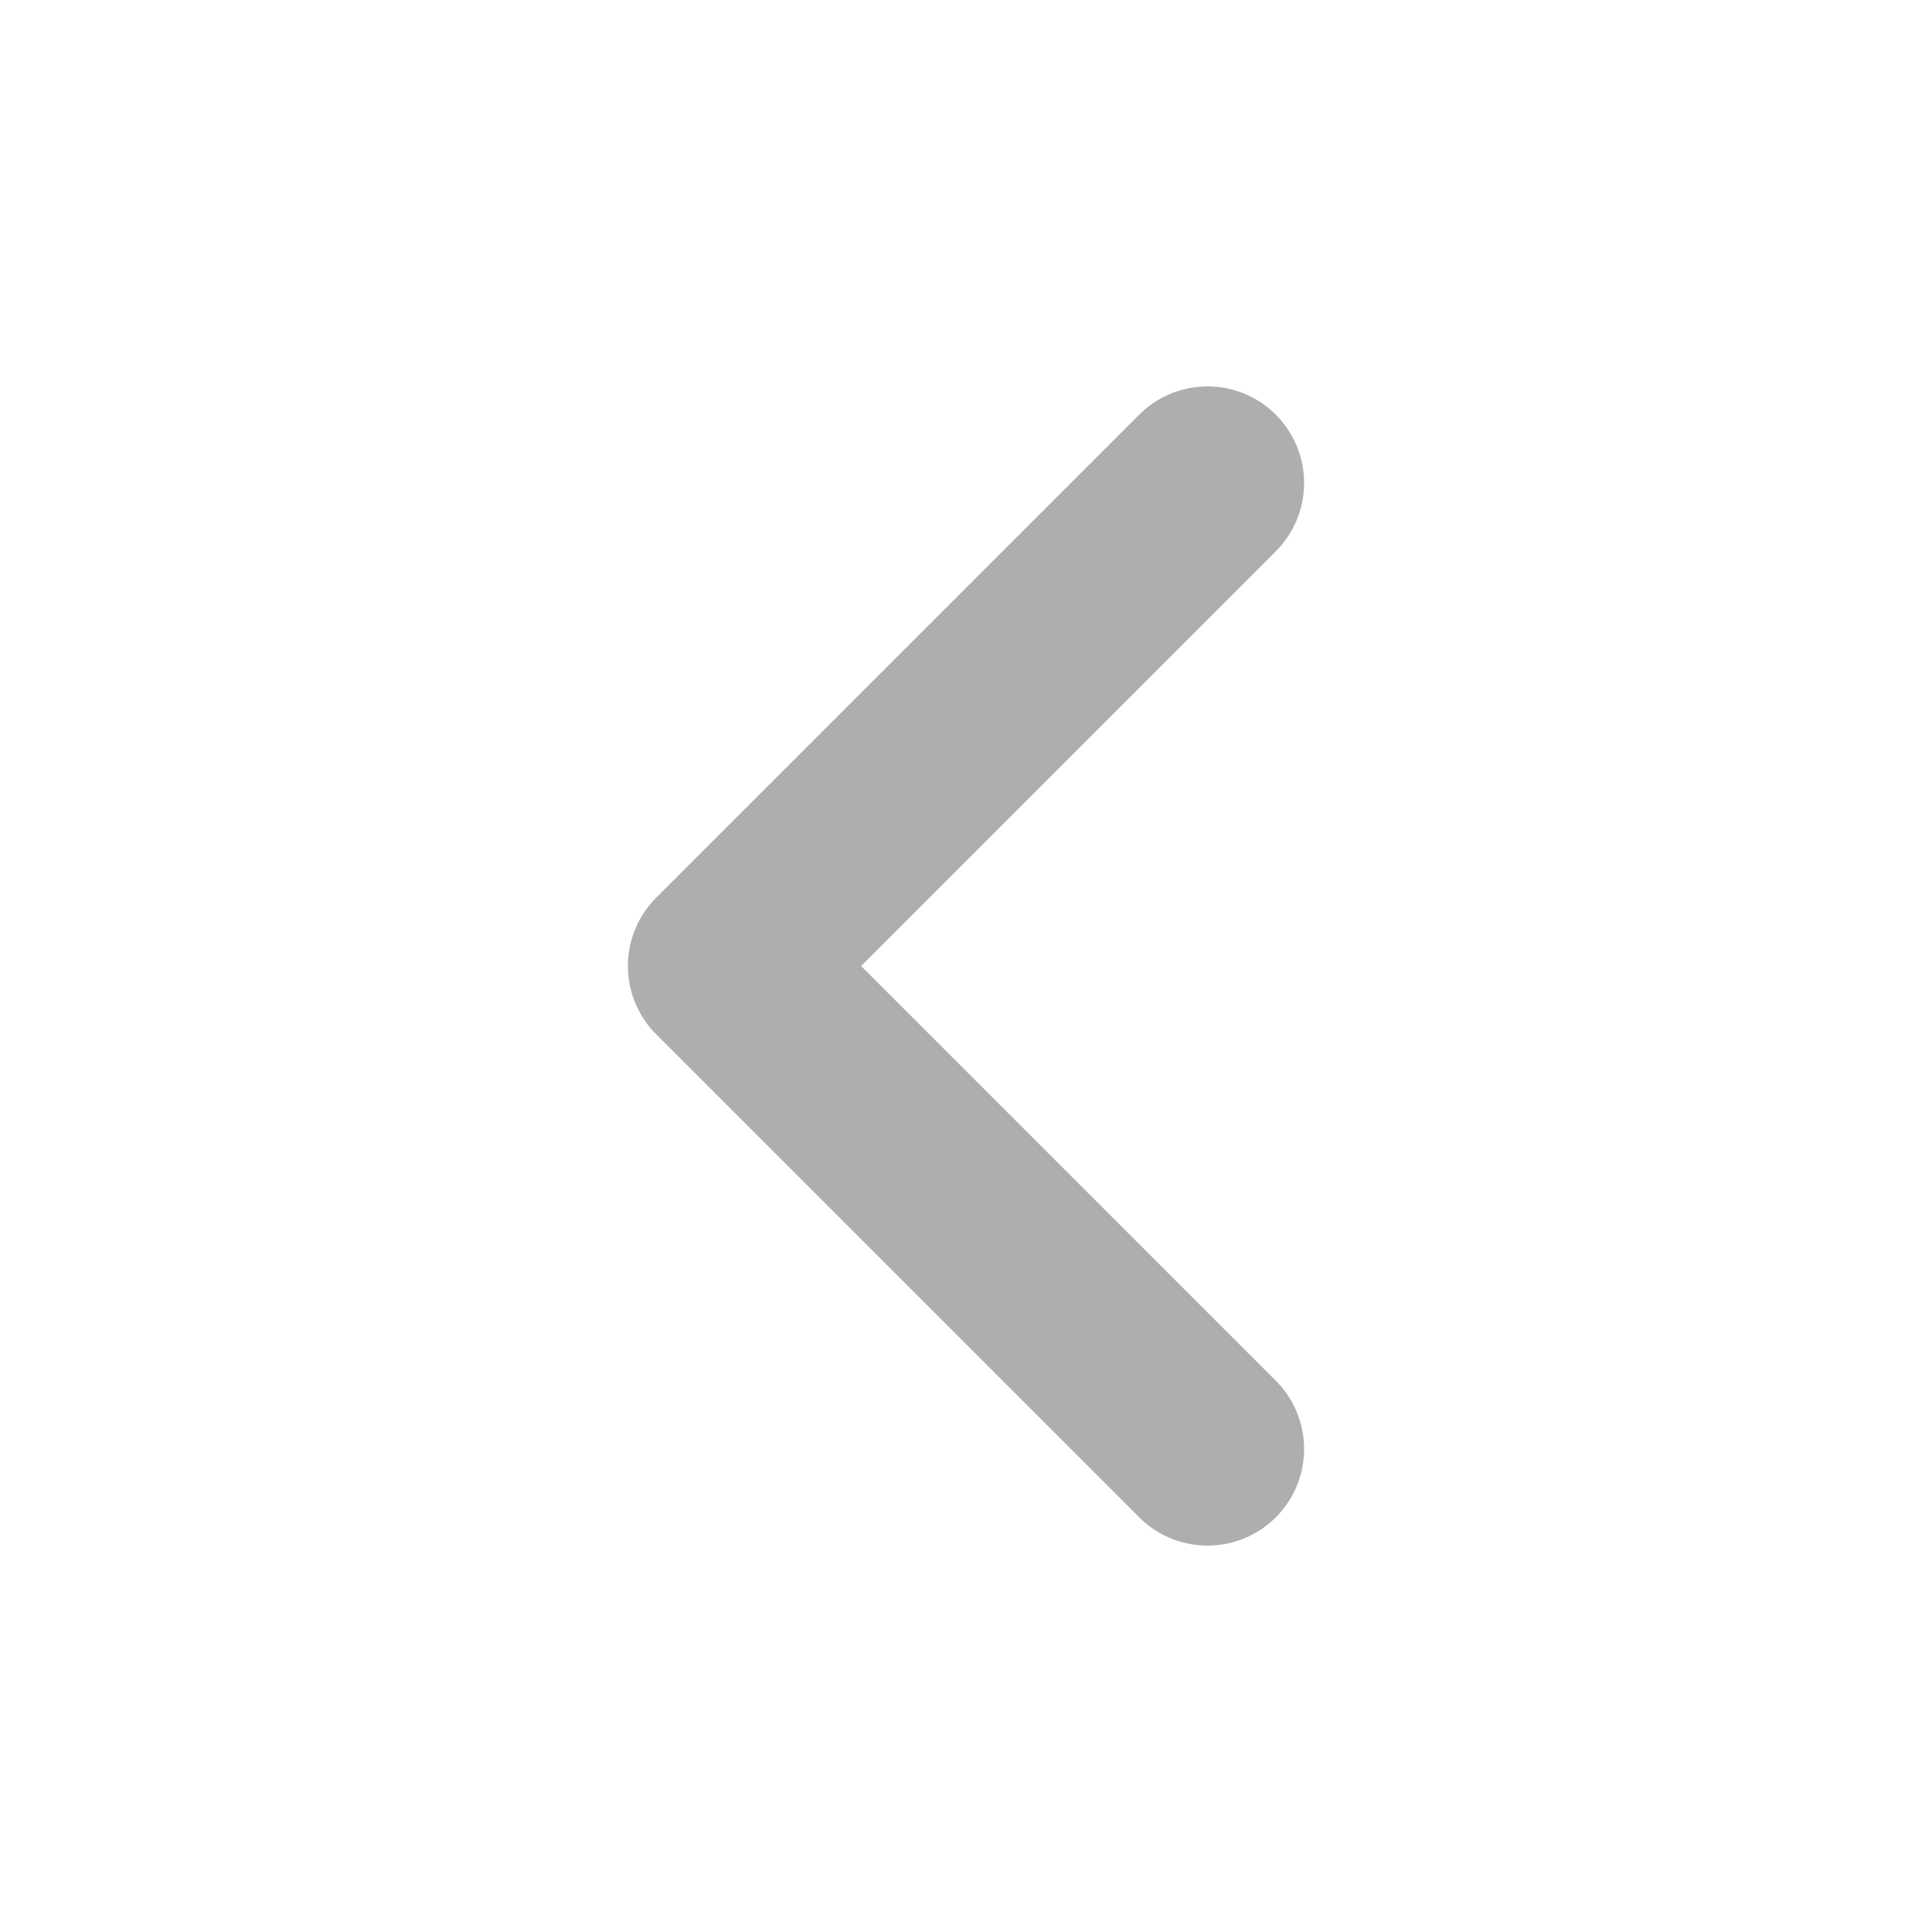
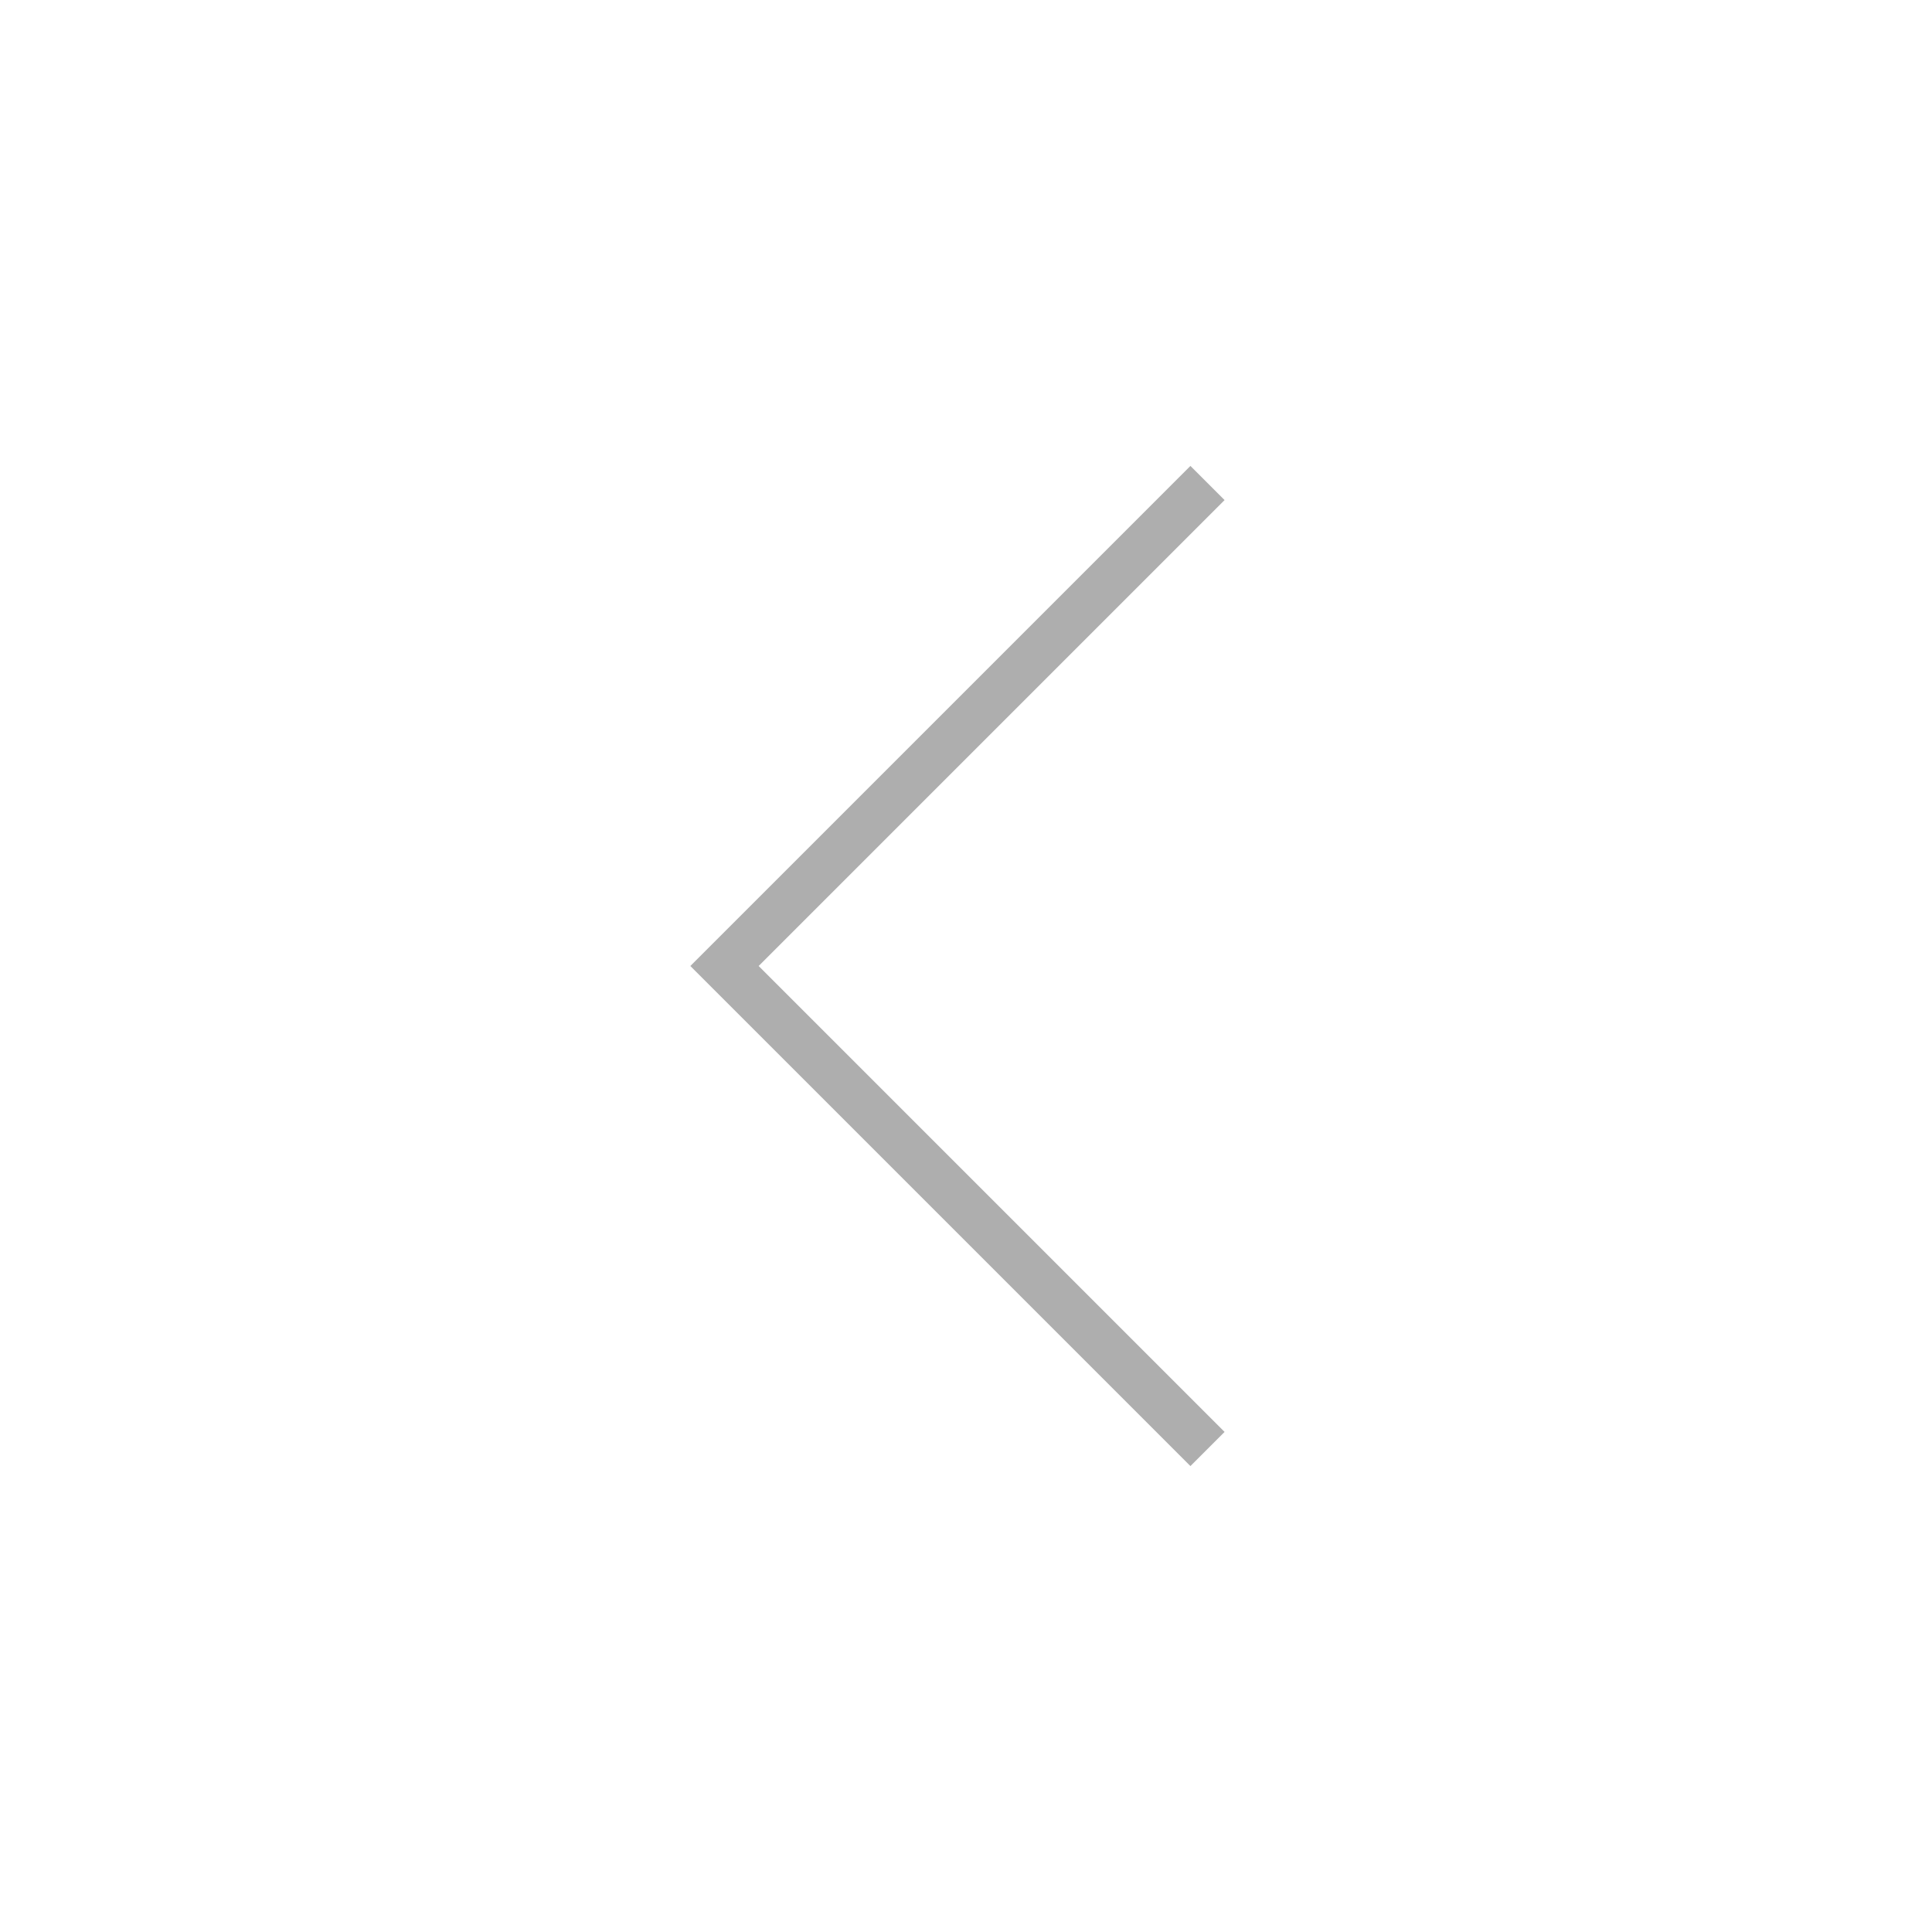
<svg xmlns="http://www.w3.org/2000/svg" width="40" height="40" viewBox="0 0 40 40" fill="none">
-   <path d="M25 30L15 20L25 10" stroke="#AEAEAE" stroke-width="4" stroke-linecap="round" stroke-linejoin="round" />
+   <path d="M25 30L15 20L25 10" stroke="#AEAEAE" strokeWidth="4" strokeLinecap="round" strokeLinejoin="round" />
</svg>
